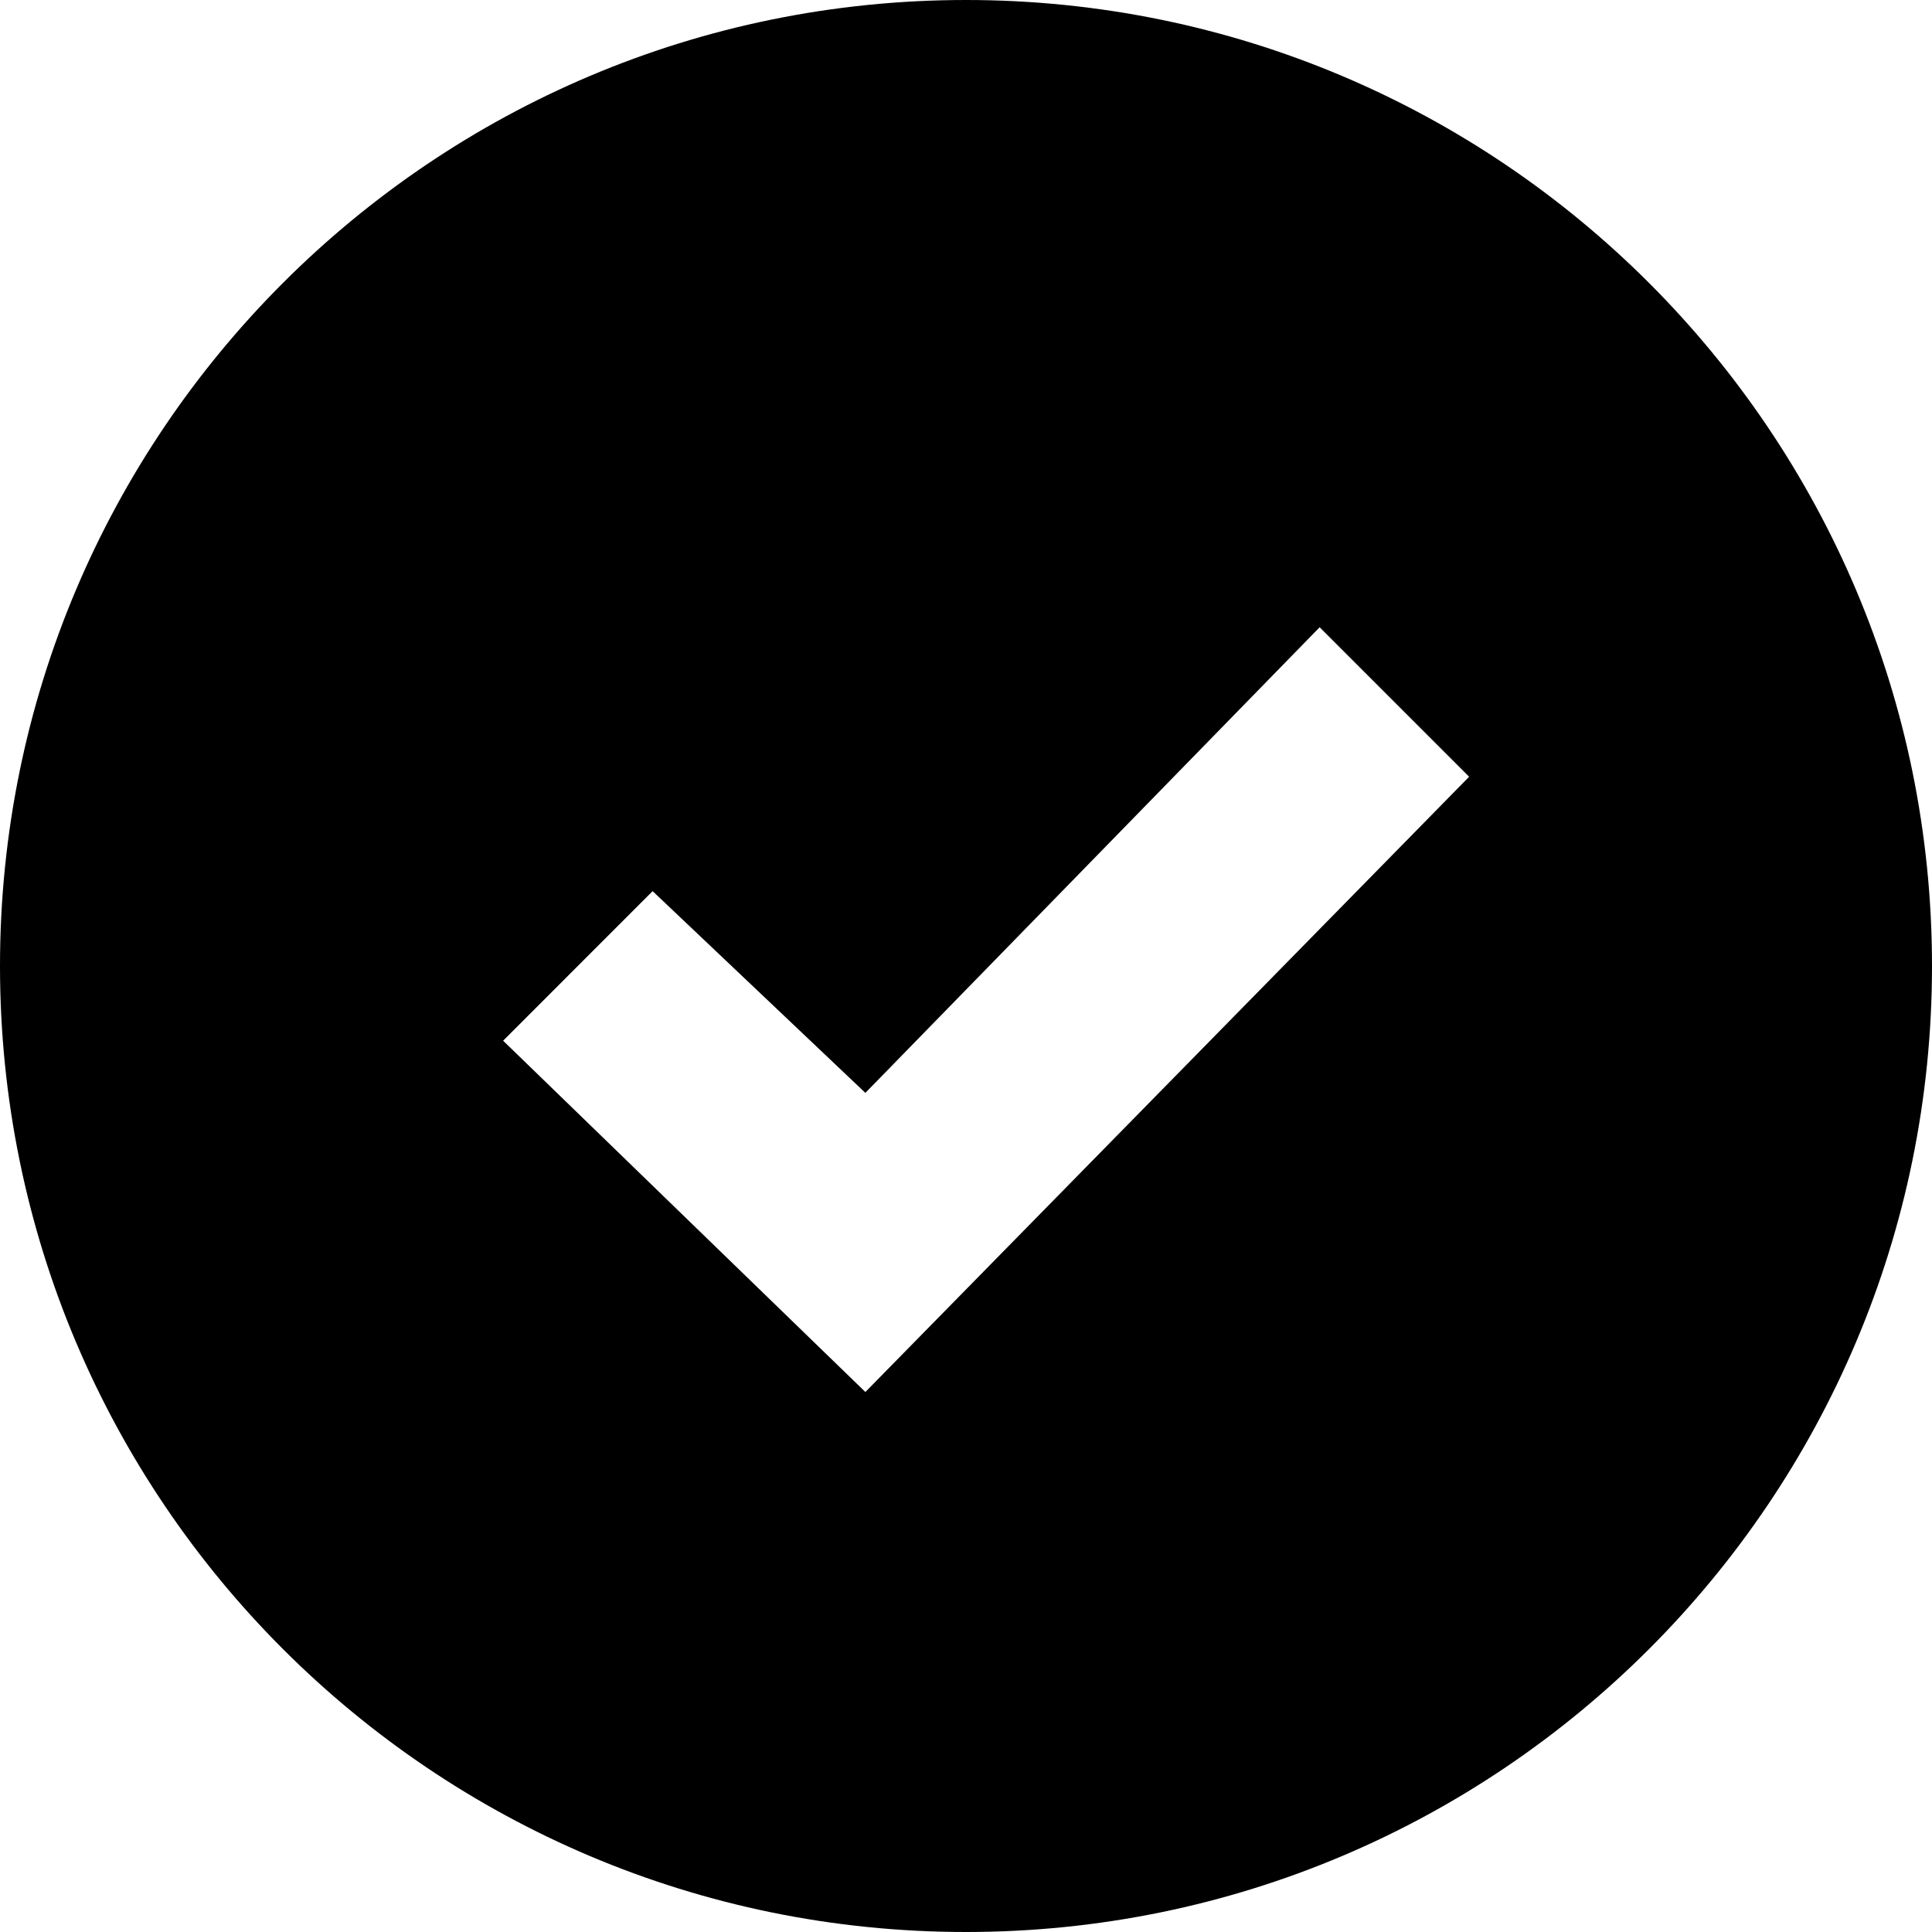
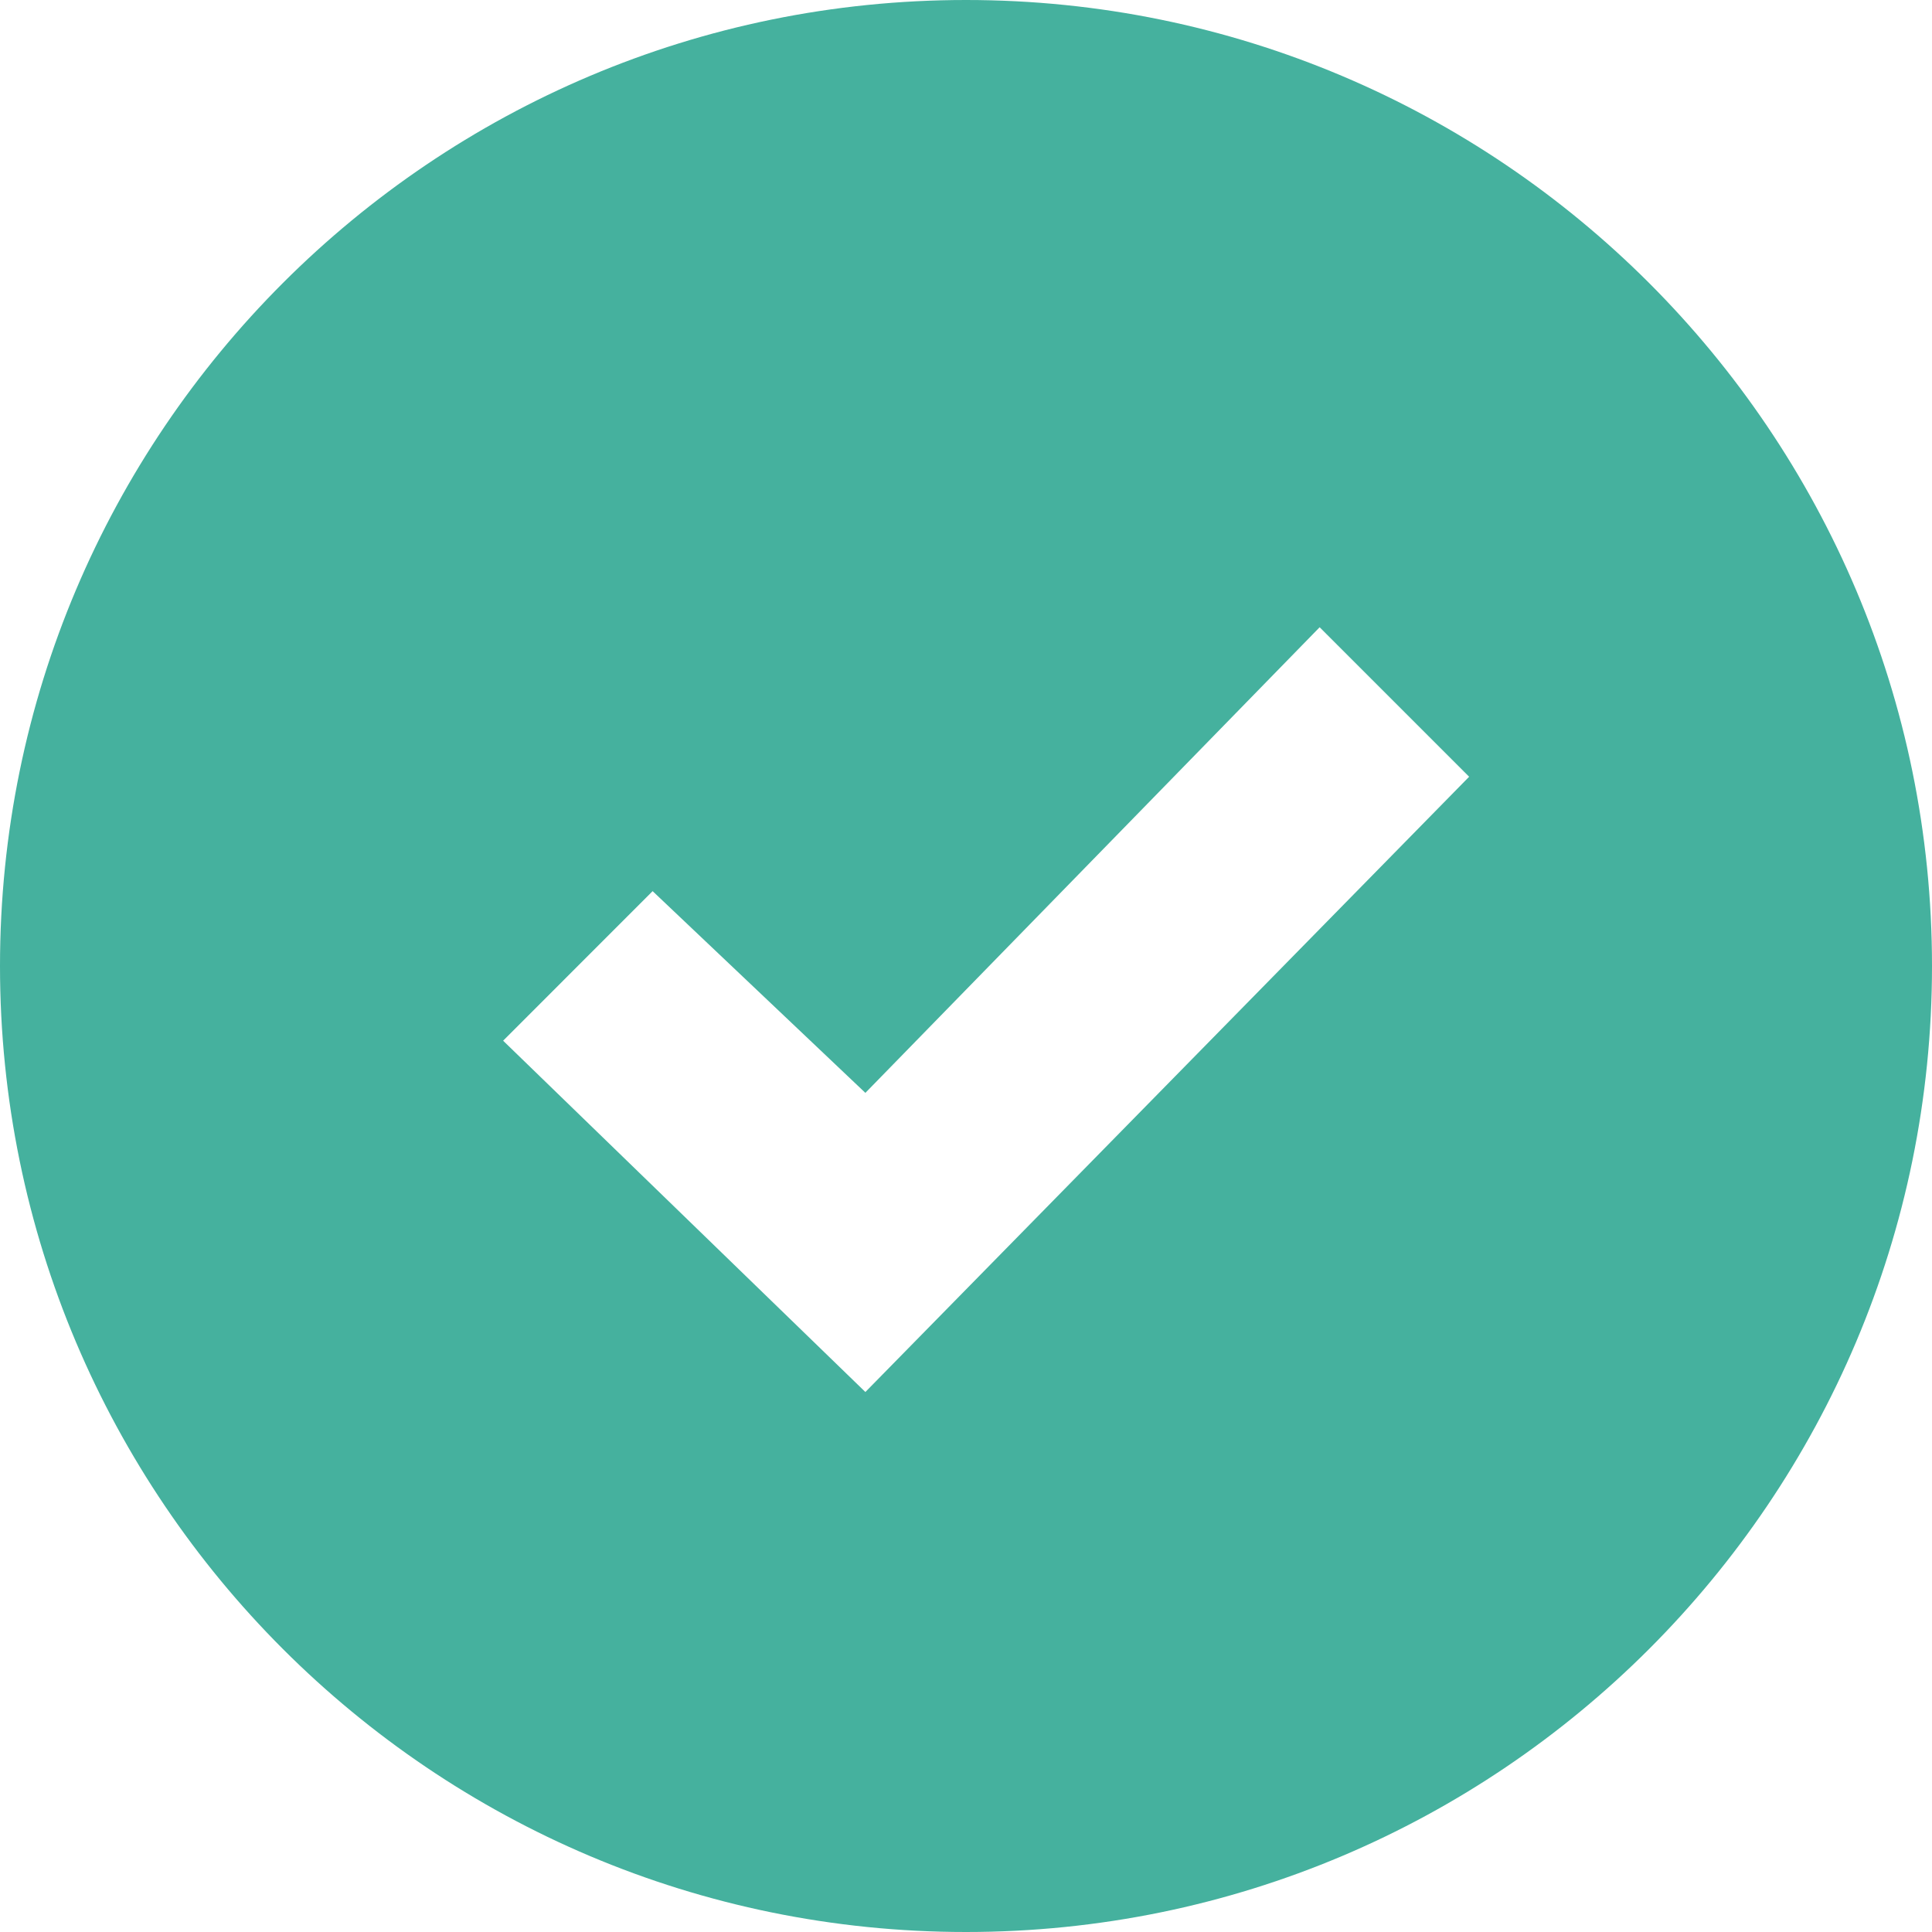
<svg xmlns="http://www.w3.org/2000/svg" width="24" height="24" viewBox="0 0 24 24" fill="none">
-   <path d="M12 0C5.373 0 0 5.373 0 12C0 18.627 5.373 24 12 24C18.627 24 24 18.627 24 12C24 5.373 18.627 0 12 0ZM10.75 17.292L6.25 12.928L8.107 11.07L10.75 13.576L16.393 7.792L18.25 9.649L10.75 17.292Z" fill="black" />
+   <path d="M12 0C5.373 0 0 5.373 0 12C0 18.627 5.373 24 12 24C18.627 24 24 18.627 24 12C24 5.373 18.627 0 12 0ZM10.75 17.292L6.25 12.928L8.107 11.07L10.75 13.576L16.393 7.792L18.25 9.649L10.75 17.292Z" fill="#45B19E" />
</svg>
